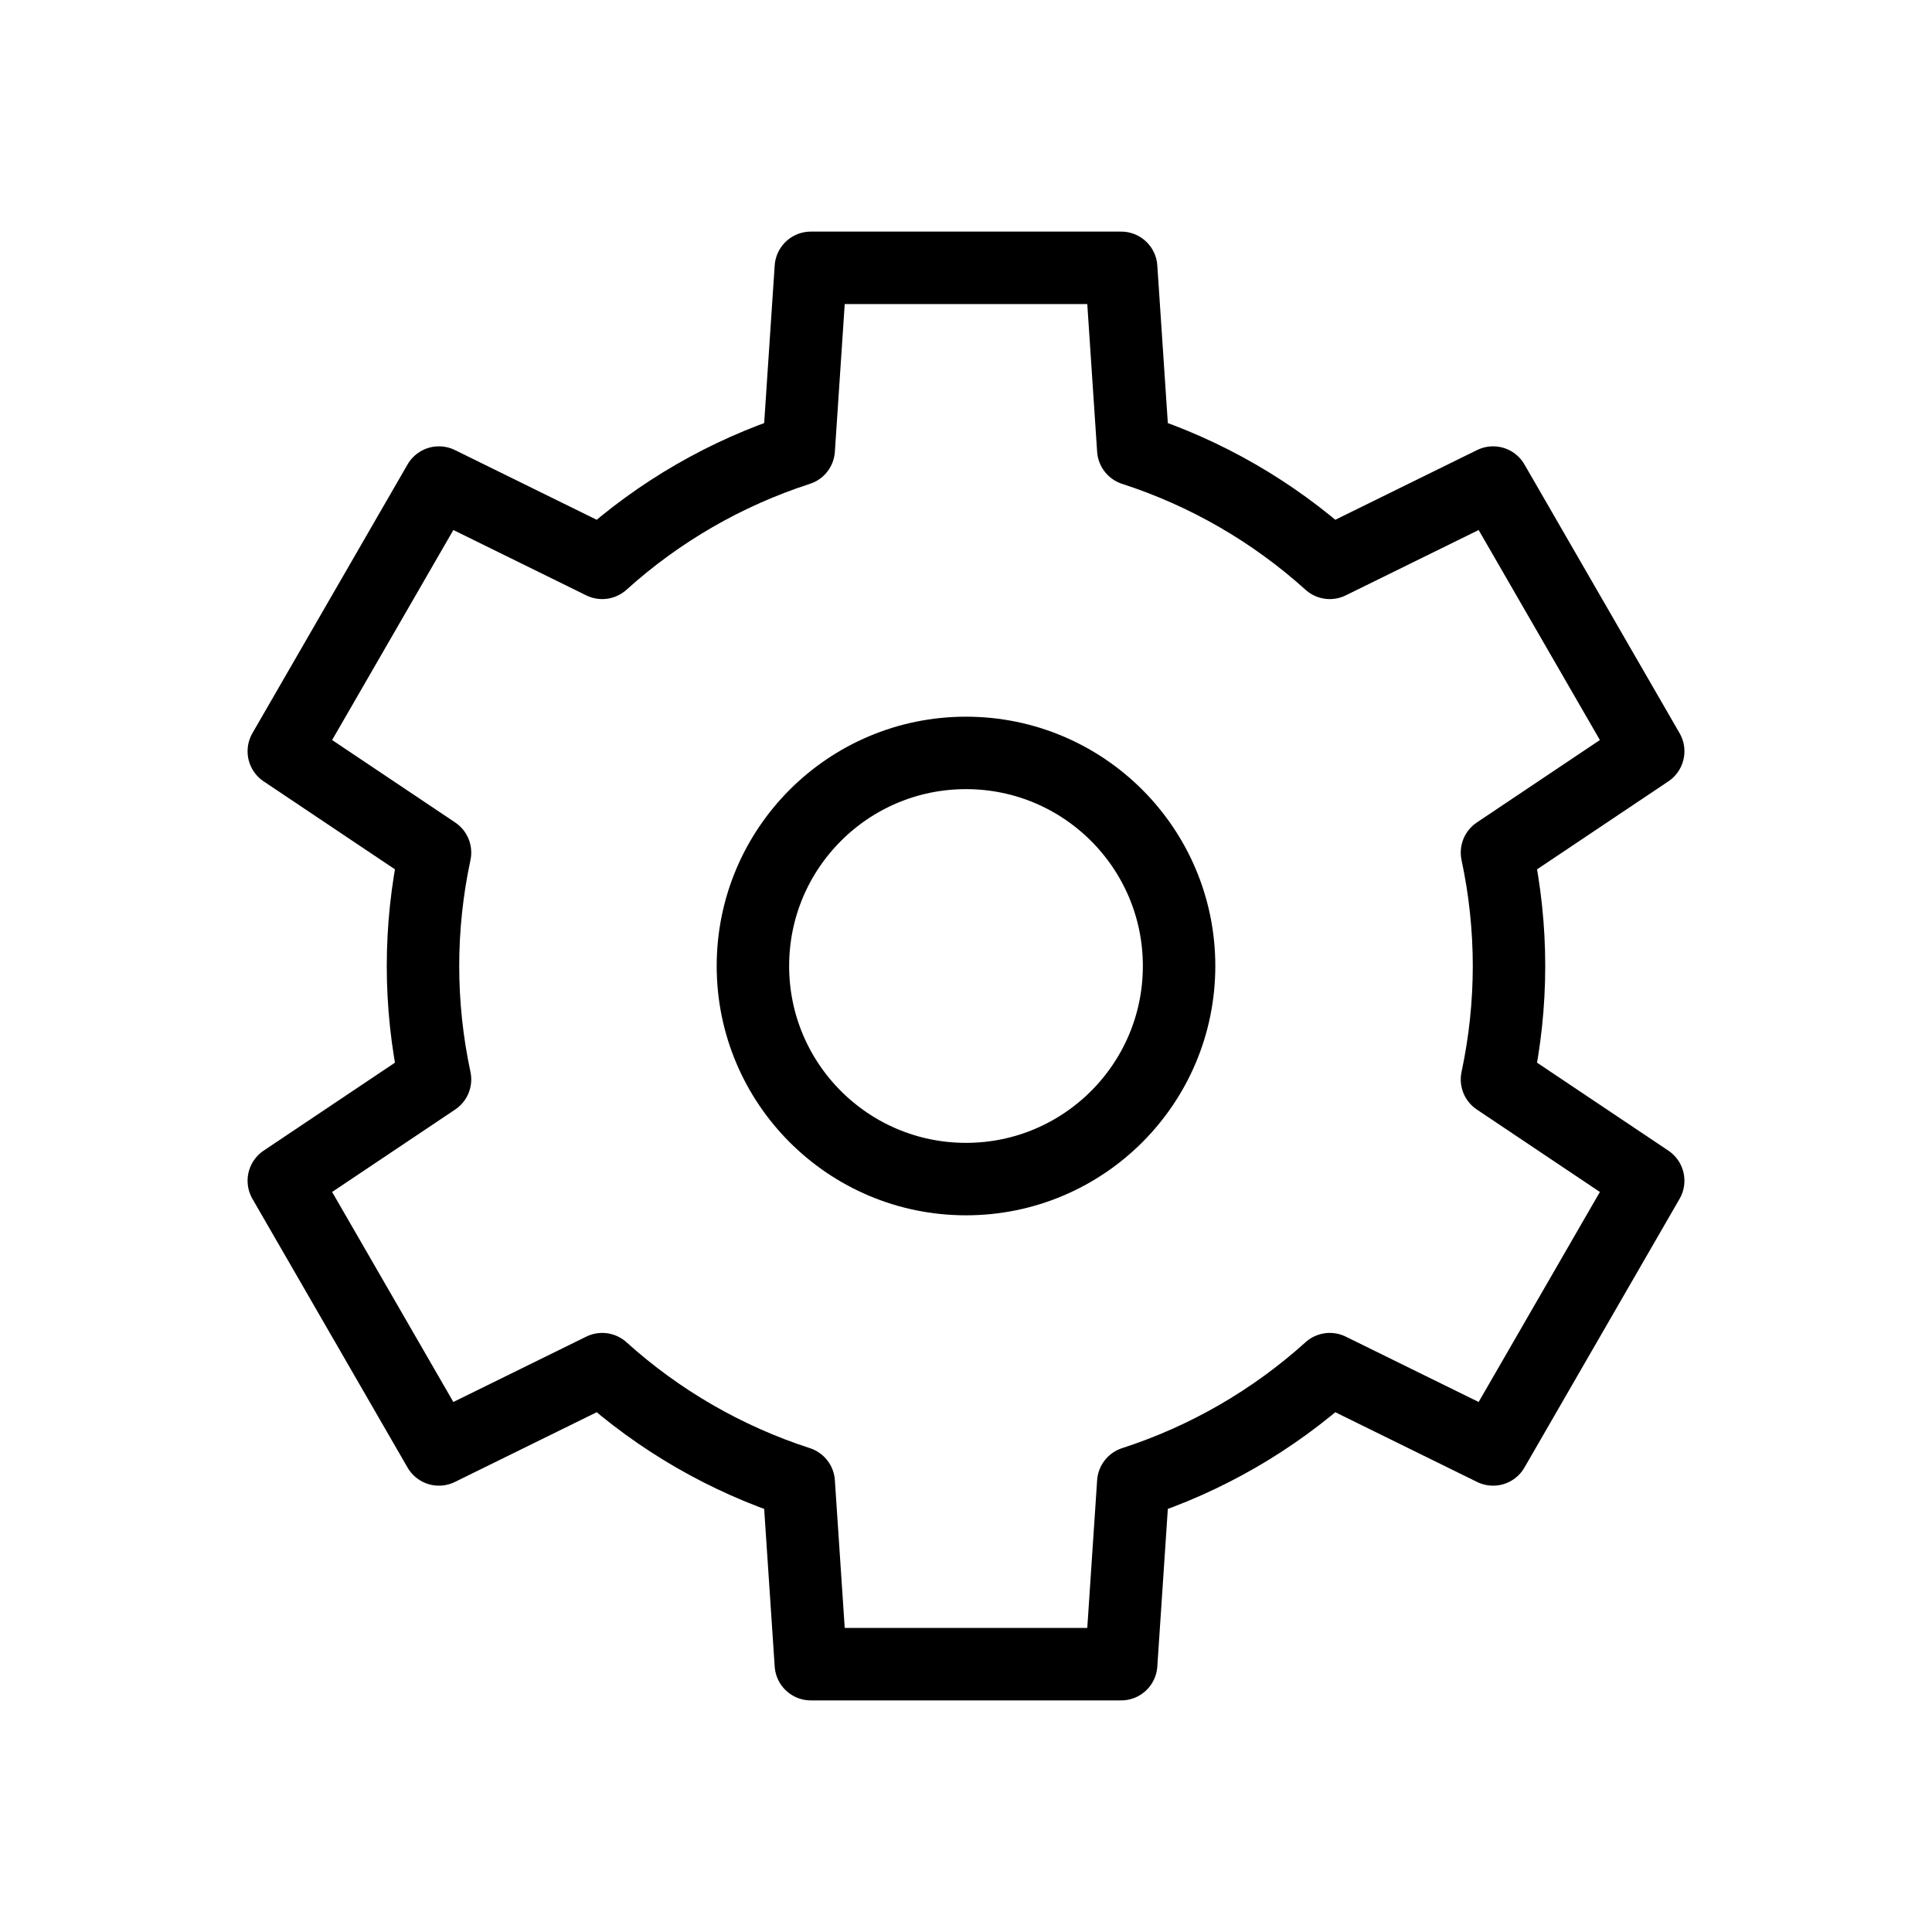
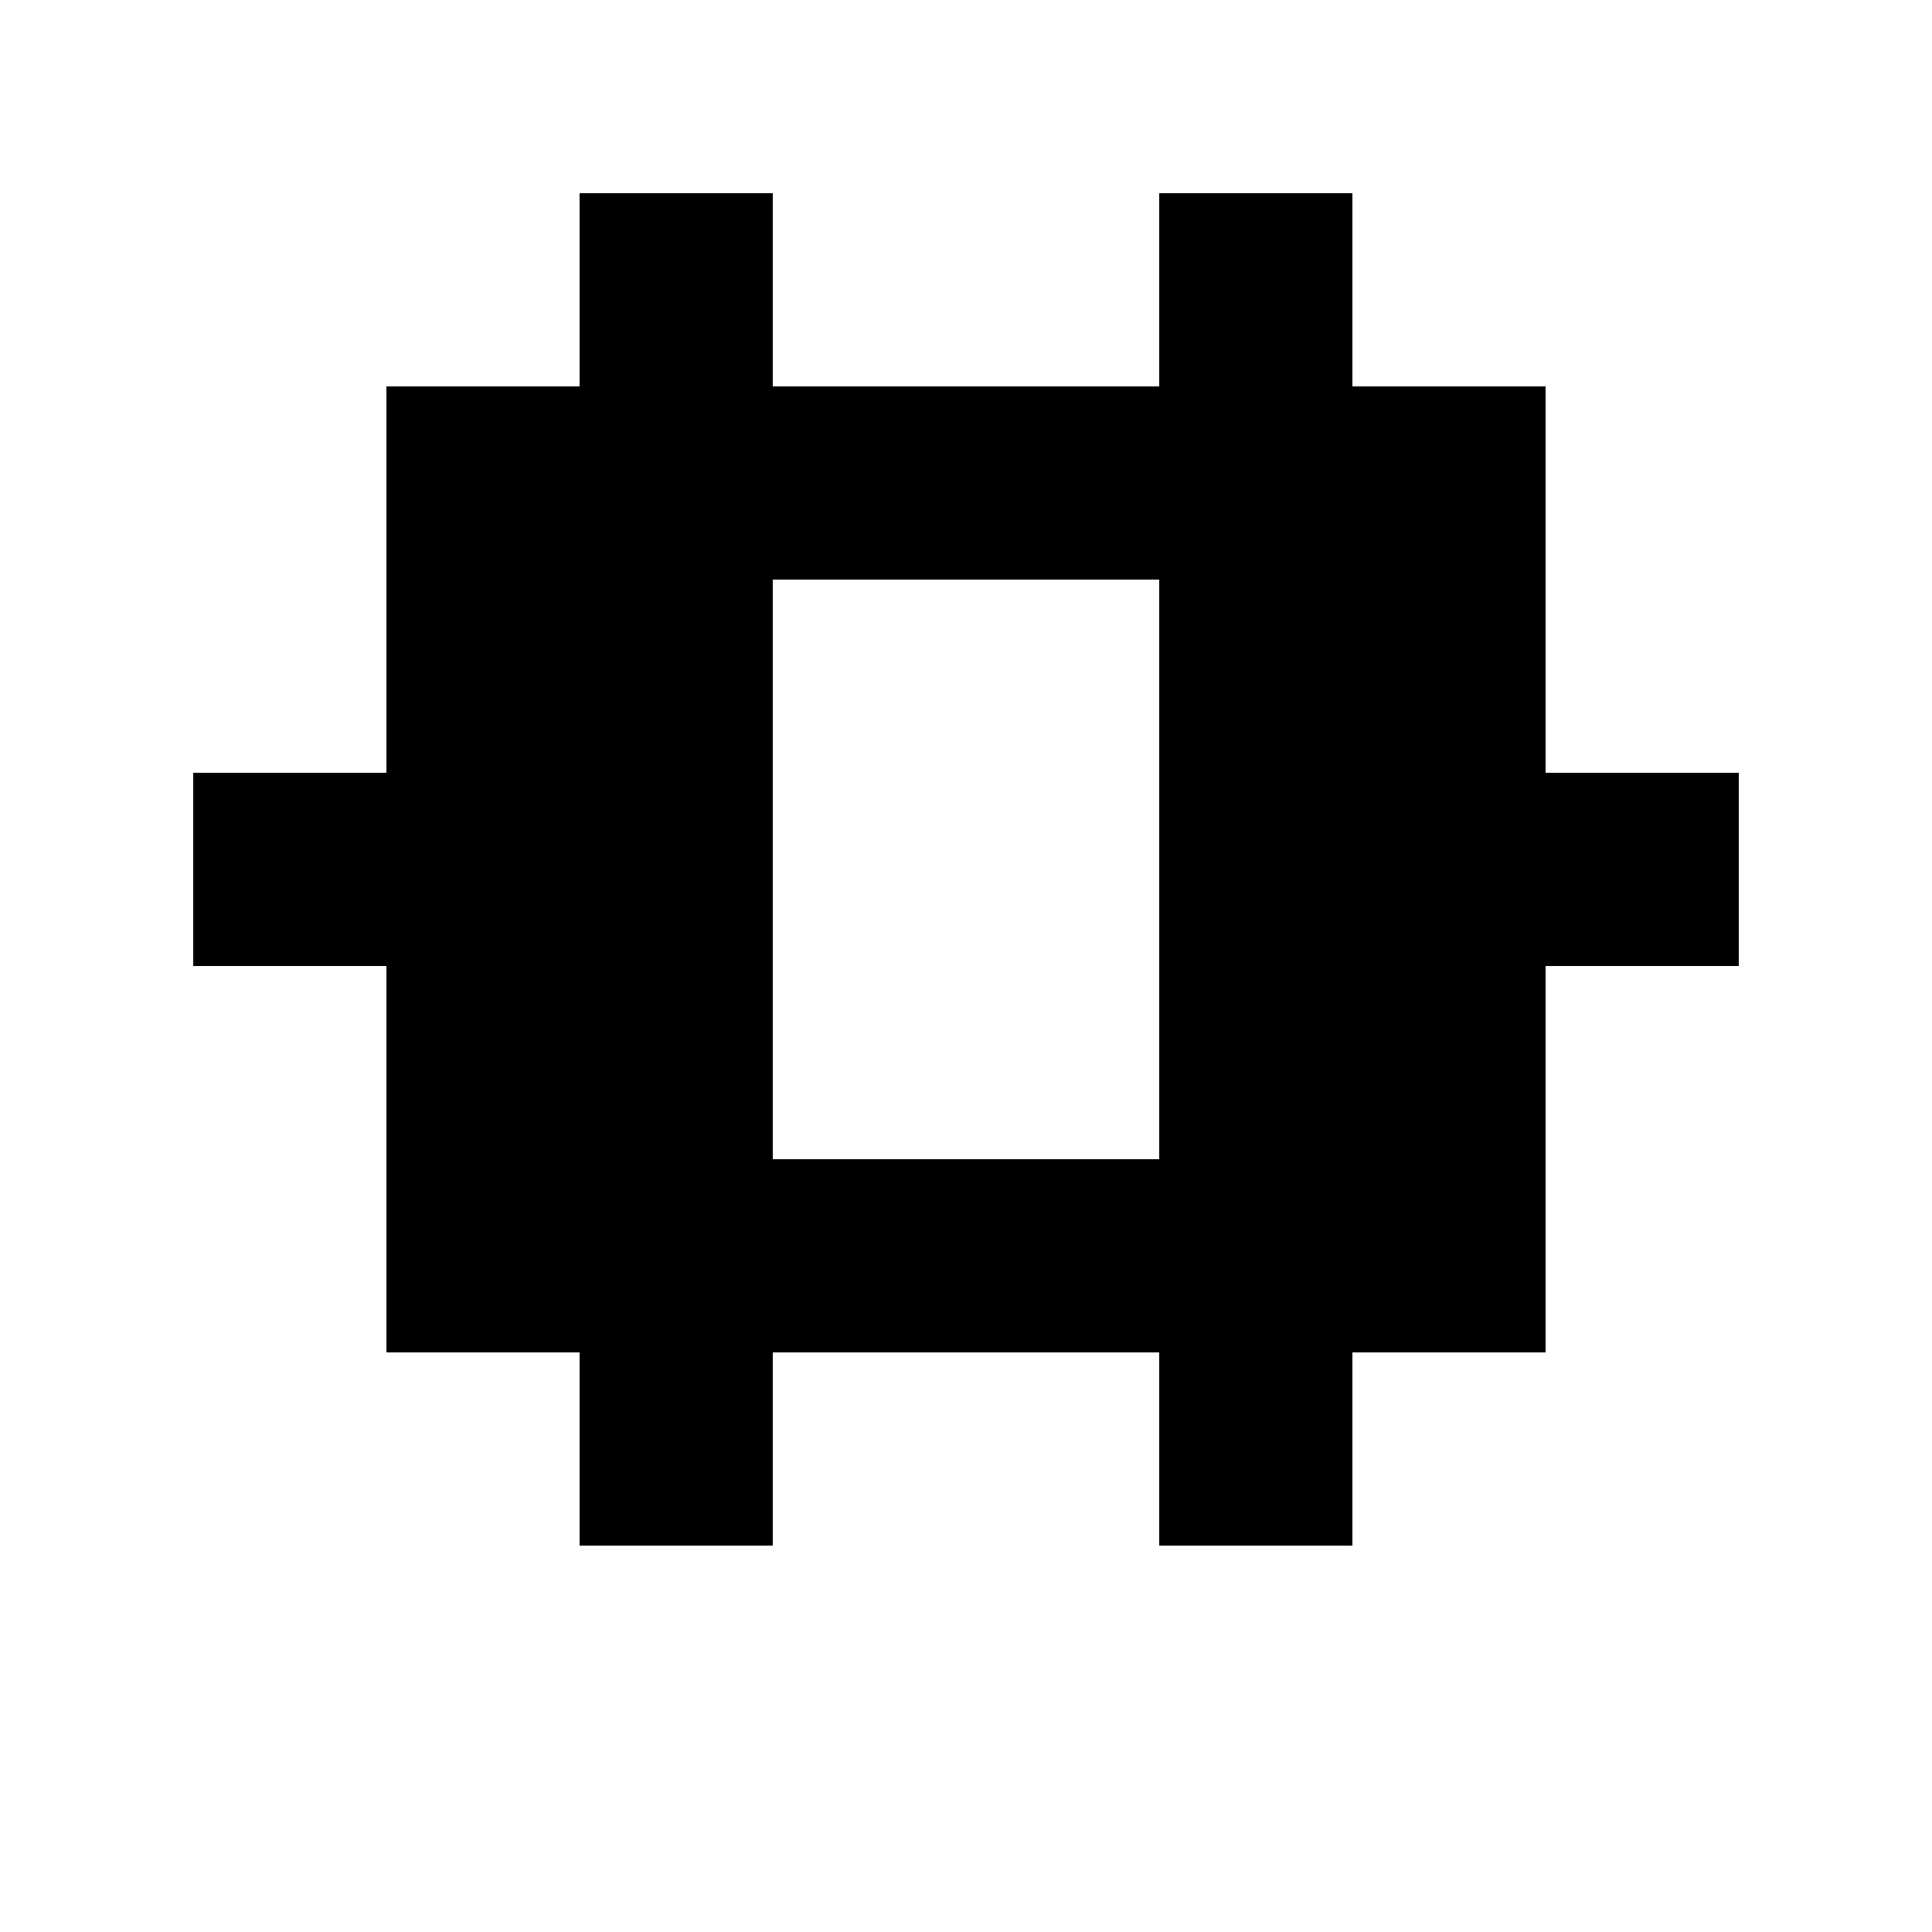
- <svg xmlns="http://www.w3.org/2000/svg" version="1.1" width="48" height="48" viewBox="0 0 48 48" enable-background="new 0 0 24.00 24.00" xml:space="preserve" id="svg4">
-   <defs id="defs8" />
-   <circle style="fill:none;stroke:#000000;stroke-width:1.8;stroke-miterlimit:4;stroke-dasharray:none" id="path86" cx="10.667" cy="10.667" r="0" />
-   <path id="path88" style="fill:none;stroke:#000000;stroke-width:1.8;stroke-linejoin:round;stroke-miterlimit:4;stroke-dasharray:none" d="m 20.145,6.654 -0.301,4.511 a 13.491,13.491 0 0 0 -4.882,2.819 l -4.057,-1.995 -1.927,3.338 -1.927,3.338 3.757,2.517 a 13.491,13.491 0 0 0 -0.299,2.818 13.491,13.491 0 0 0 0.299,2.818 l -3.757,2.517 1.927,3.338 1.927,3.338 4.057,-1.995 a 13.491,13.491 0 0 0 4.882,2.819 l 0.301,4.511 h 3.855 3.855 L 28.156,36.835 a 13.491,13.491 0 0 0 4.882,-2.819 l 4.057,1.995 1.927,-3.338 1.927,-3.338 -3.757,-2.517 a 13.491,13.491 0 0 0 0.299,-2.818 13.491,13.491 0 0 0 -0.299,-2.818 l 3.757,-2.517 -1.927,-3.338 -1.927,-3.338 -4.057,1.995 A 13.491,13.491 0 0 0 28.156,11.165 L 27.855,6.654 h -3.855 z" />
-   <circle style="fill:none;stroke:#000000;stroke-width:1.8;stroke-linejoin:round;stroke-opacity:1;stroke-miterlimit:4;stroke-dasharray:none" id="path839" cx="24" cy="24" r="5.294" />
+ <svg xmlns="http://www.w3.org/2000/svg" viewBox="0 0 10 10" width="48" height="48" shape-rendering="crispEdges" fill="#000">
+   <path d="M3 1h1v1h-1zM6 1h1v1h-1zM2 2h6v1h-6zM2 3h2v1h-2zM6 3h2v1h-2zM1 4h3v1h-3zM6 4h3v1h-3zM2 5h2v1h-2zM6 5h2v1h-2zM2 6h6v1h-6zM3 7h1v1h-1zM6 7h1v1h-1z" />
</svg>
